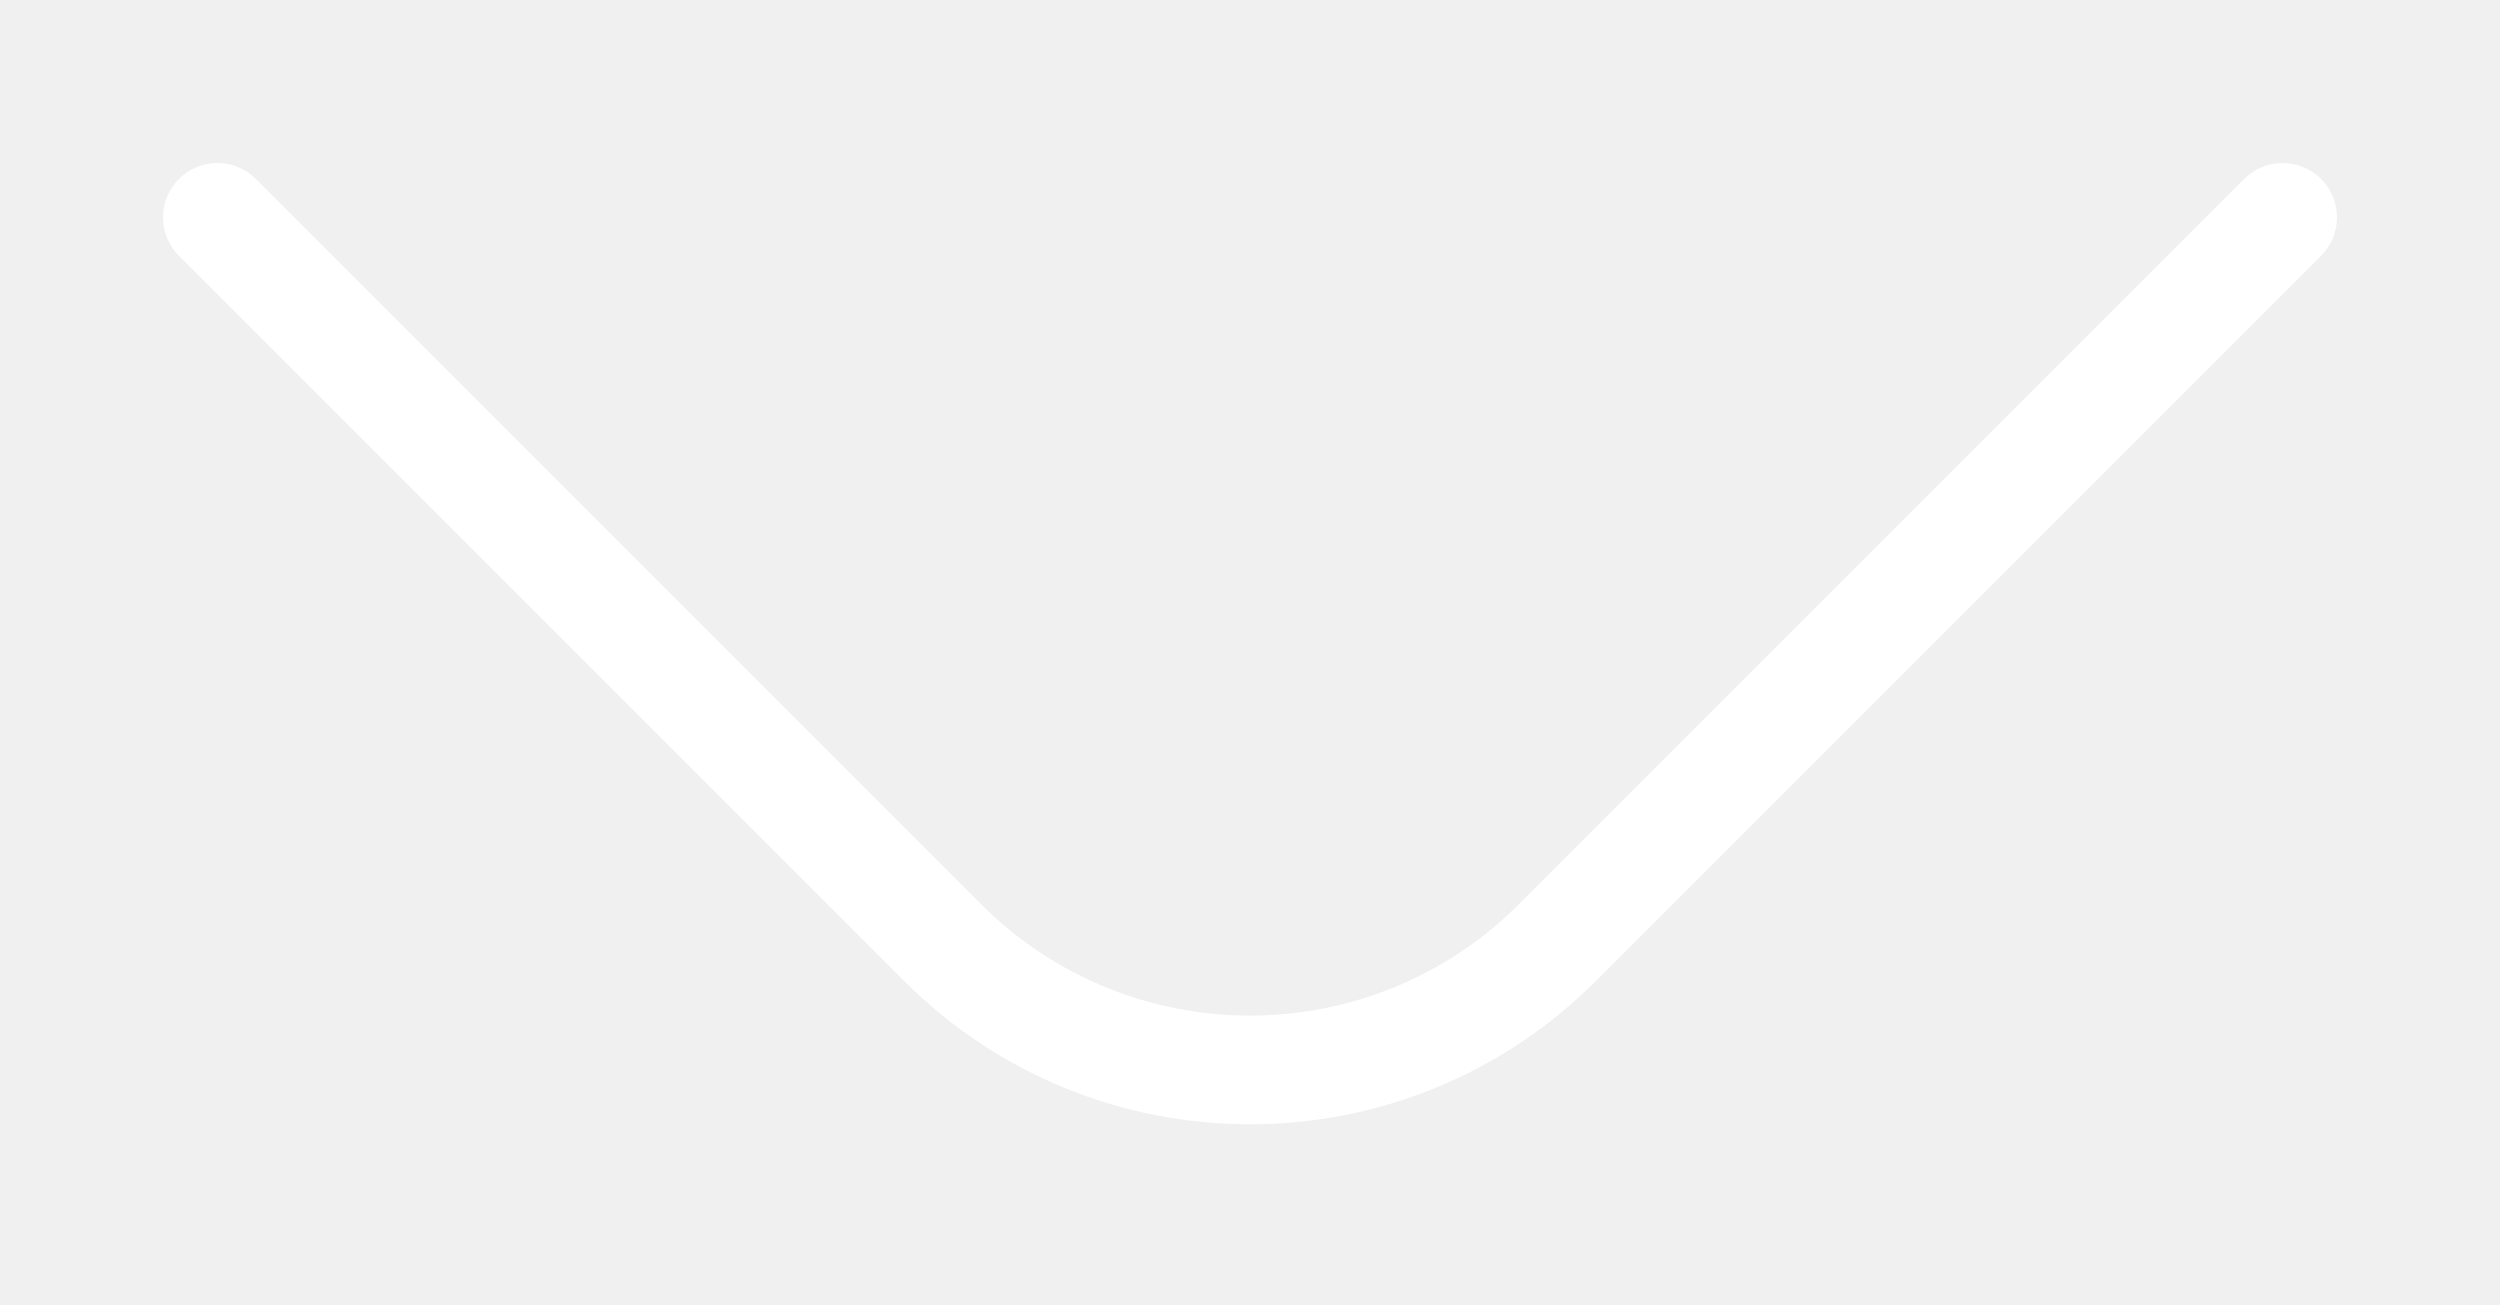
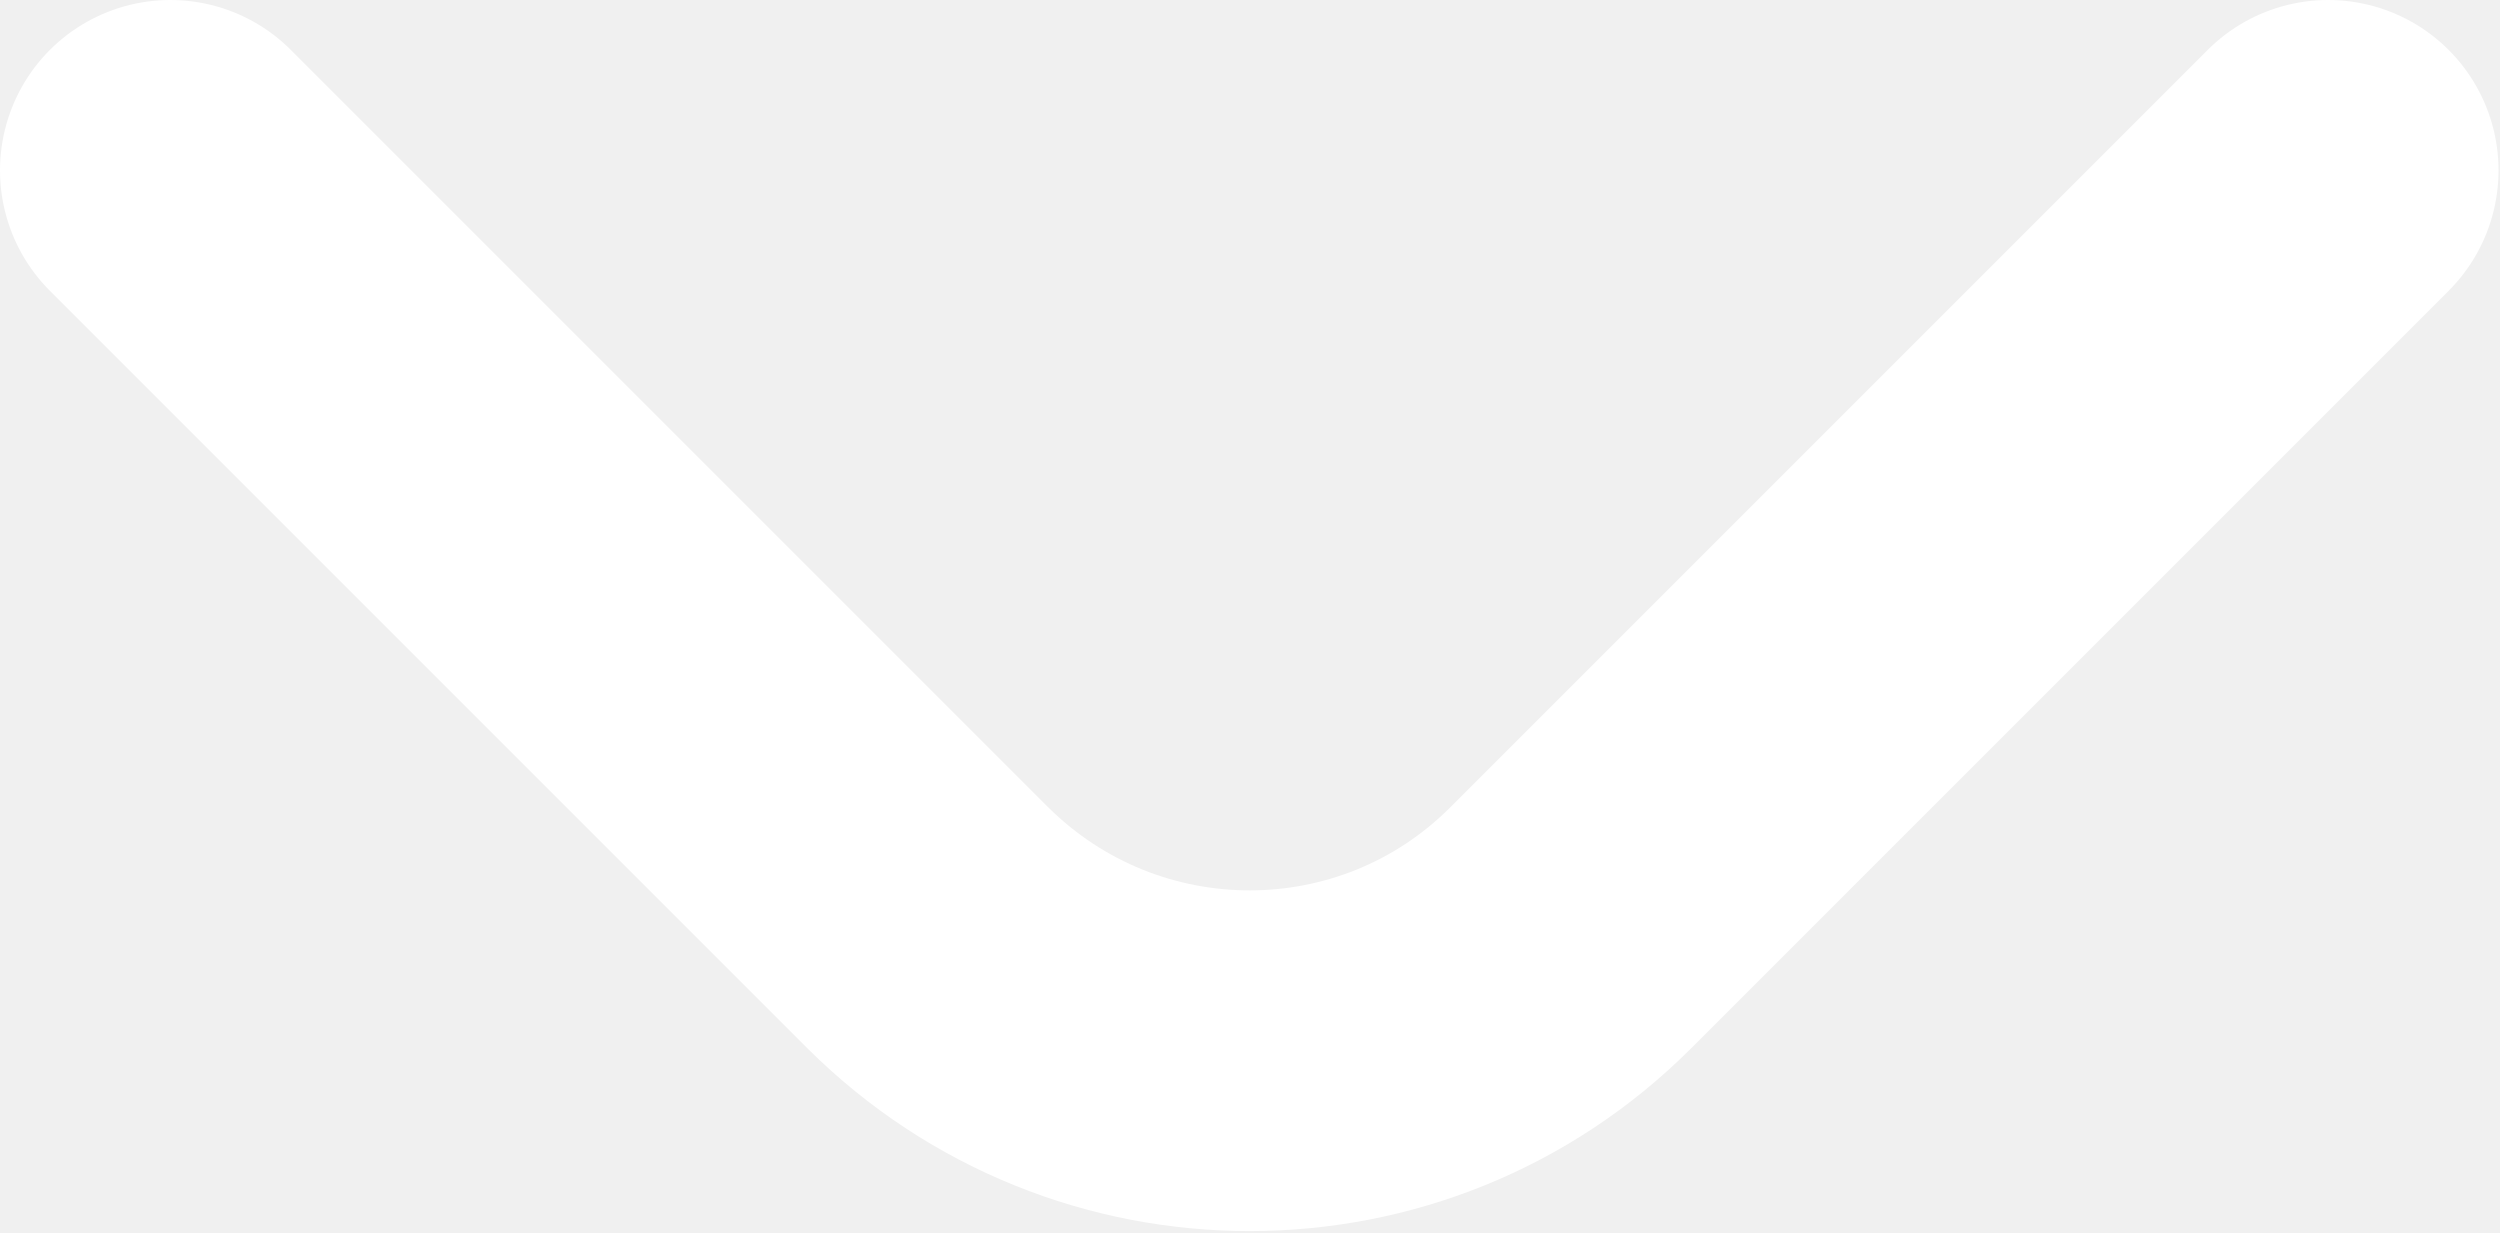
- <svg xmlns="http://www.w3.org/2000/svg" width="23" height="12" viewBox="0 0 23 12" fill="none">
-   <path d="M2 2L8.672 8.672C10.234 10.234 12.766 10.234 14.328 8.672L21 2" stroke="white" strokeWidth="3" stroke-linecap="round" />
+ <svg xmlns="http://www.w3.org/2000/svg" viewBox="0 0 22.013 10.849" fill="none">
+   <defs />
+   <path id="Vector 2" d="M1.5 1.5L8.17 8.17C9.74 9.73 12.27 9.73 13.83 8.17L20.5 1.5" stroke="#FFFFFF" stroke-opacity="1" stroke-width="3" stroke-linecap="round" />
</svg>
